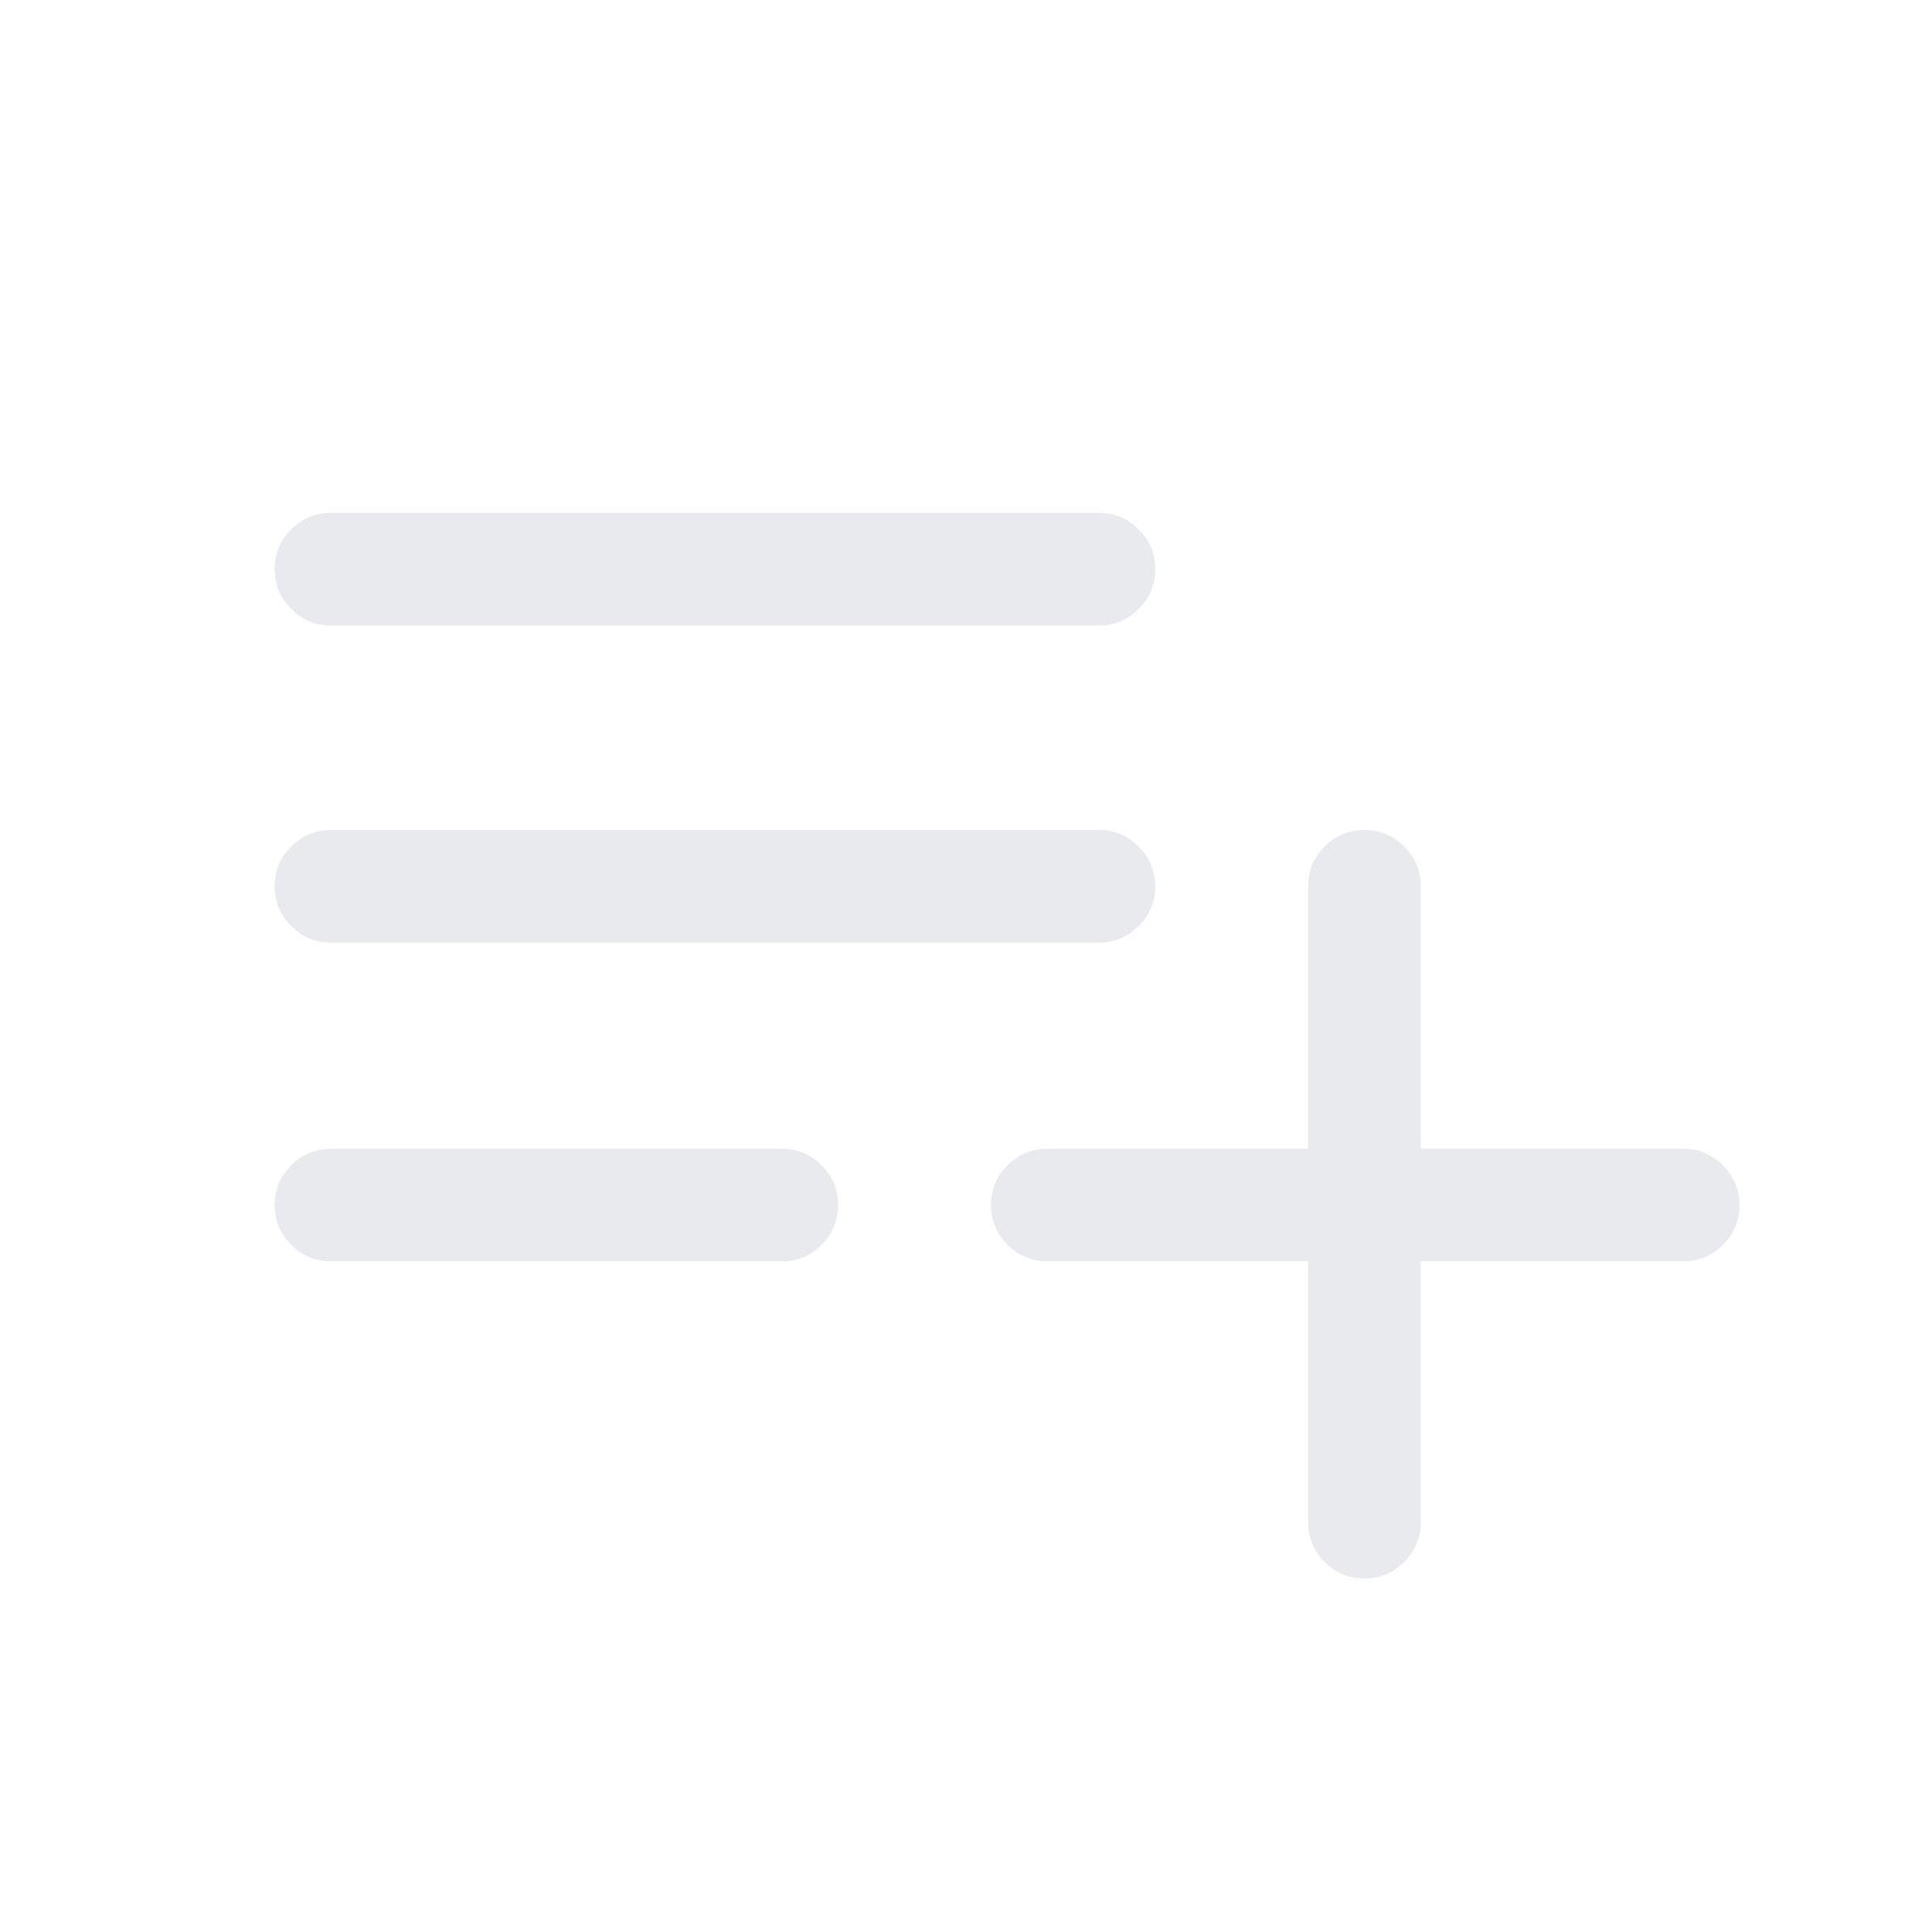
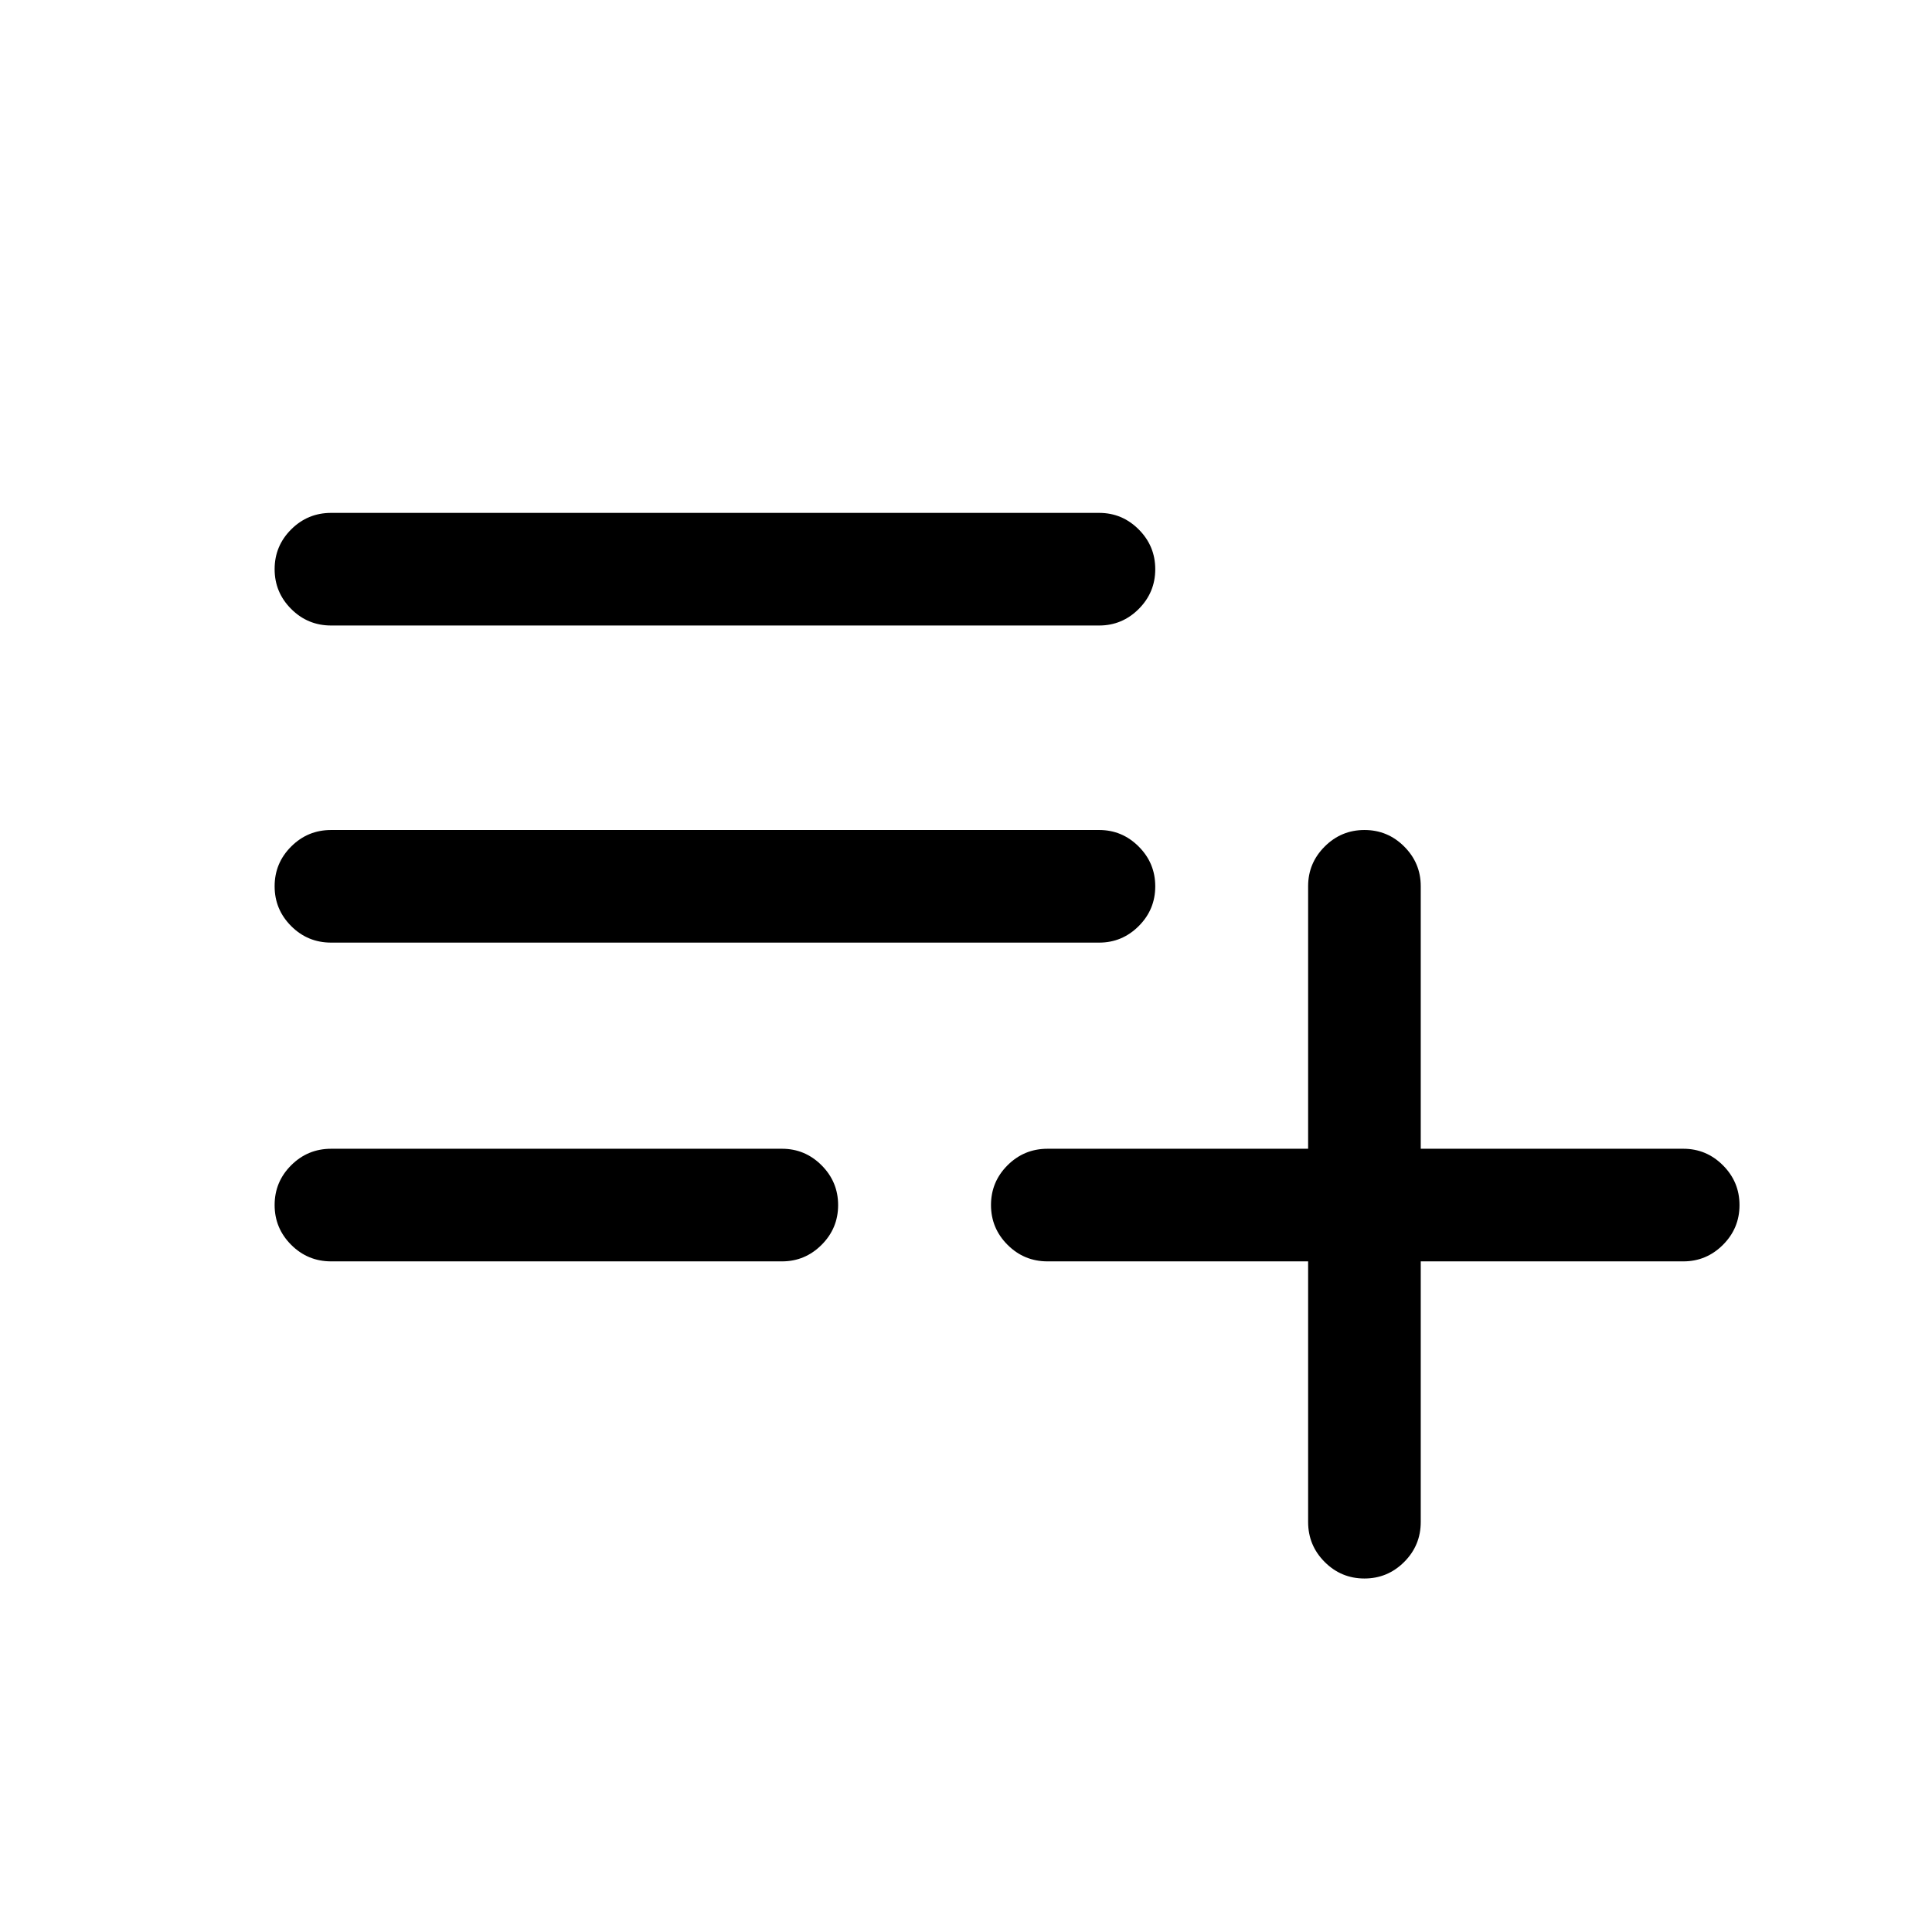
- <svg xmlns="http://www.w3.org/2000/svg" height="24px" viewBox="0 -960 960 960" width="24px" fill="#e8eaed">
+ <svg xmlns="http://www.w3.org/2000/svg" height="24px" viewBox="0 -960 960 960" width="24px" fill="currentColor">
  <path d="M164.54-333.23q-11.64 0-19.86-8.23-8.22-8.22-8.22-19.77 0-11.54 8.22-19.75t19.86-8.21h224.04q11.44 0 19.66 8.22 8.22 8.23 8.22 19.77 0 11.55-8.22 19.76t-19.66 8.21H164.54Zm0-158.39q-11.64 0-19.86-8.22-8.22-8.23-8.22-19.77t8.22-19.75q8.22-8.22 19.86-8.22h381.62q11.44 0 19.66 8.23 8.22 8.22 8.22 19.77 0 11.54-8.22 19.75t-19.66 8.21H164.54Zm0-157.57q-11.64 0-19.86-8.23-8.22-8.22-8.22-19.77 0-11.54 8.22-19.75t19.86-8.21h381.62q11.44 0 19.66 8.22 8.22 8.23 8.22 19.77t-8.22 19.76q-8.22 8.21-19.66 8.21H164.54Zm493.67 465.31Q650-192.1 650-203.73v-129.5H520.5q-11.63 0-19.86-8.23-8.22-8.22-8.22-19.77 0-11.54 8.22-19.75 8.23-8.21 19.86-8.21H650v-130.5q0-11.44 8.23-19.67 8.22-8.22 19.76-8.22 11.55 0 19.76 8.22 8.21 8.23 8.21 19.67v130.5h130.5q11.44 0 19.66 8.22 8.23 8.23 8.23 19.77 0 11.55-8.23 19.76-8.22 8.21-19.66 8.21h-130.5v129.5q0 11.63-8.22 19.85-8.23 8.23-19.77 8.23-11.55 0-19.76-8.23Z" />
</svg>
